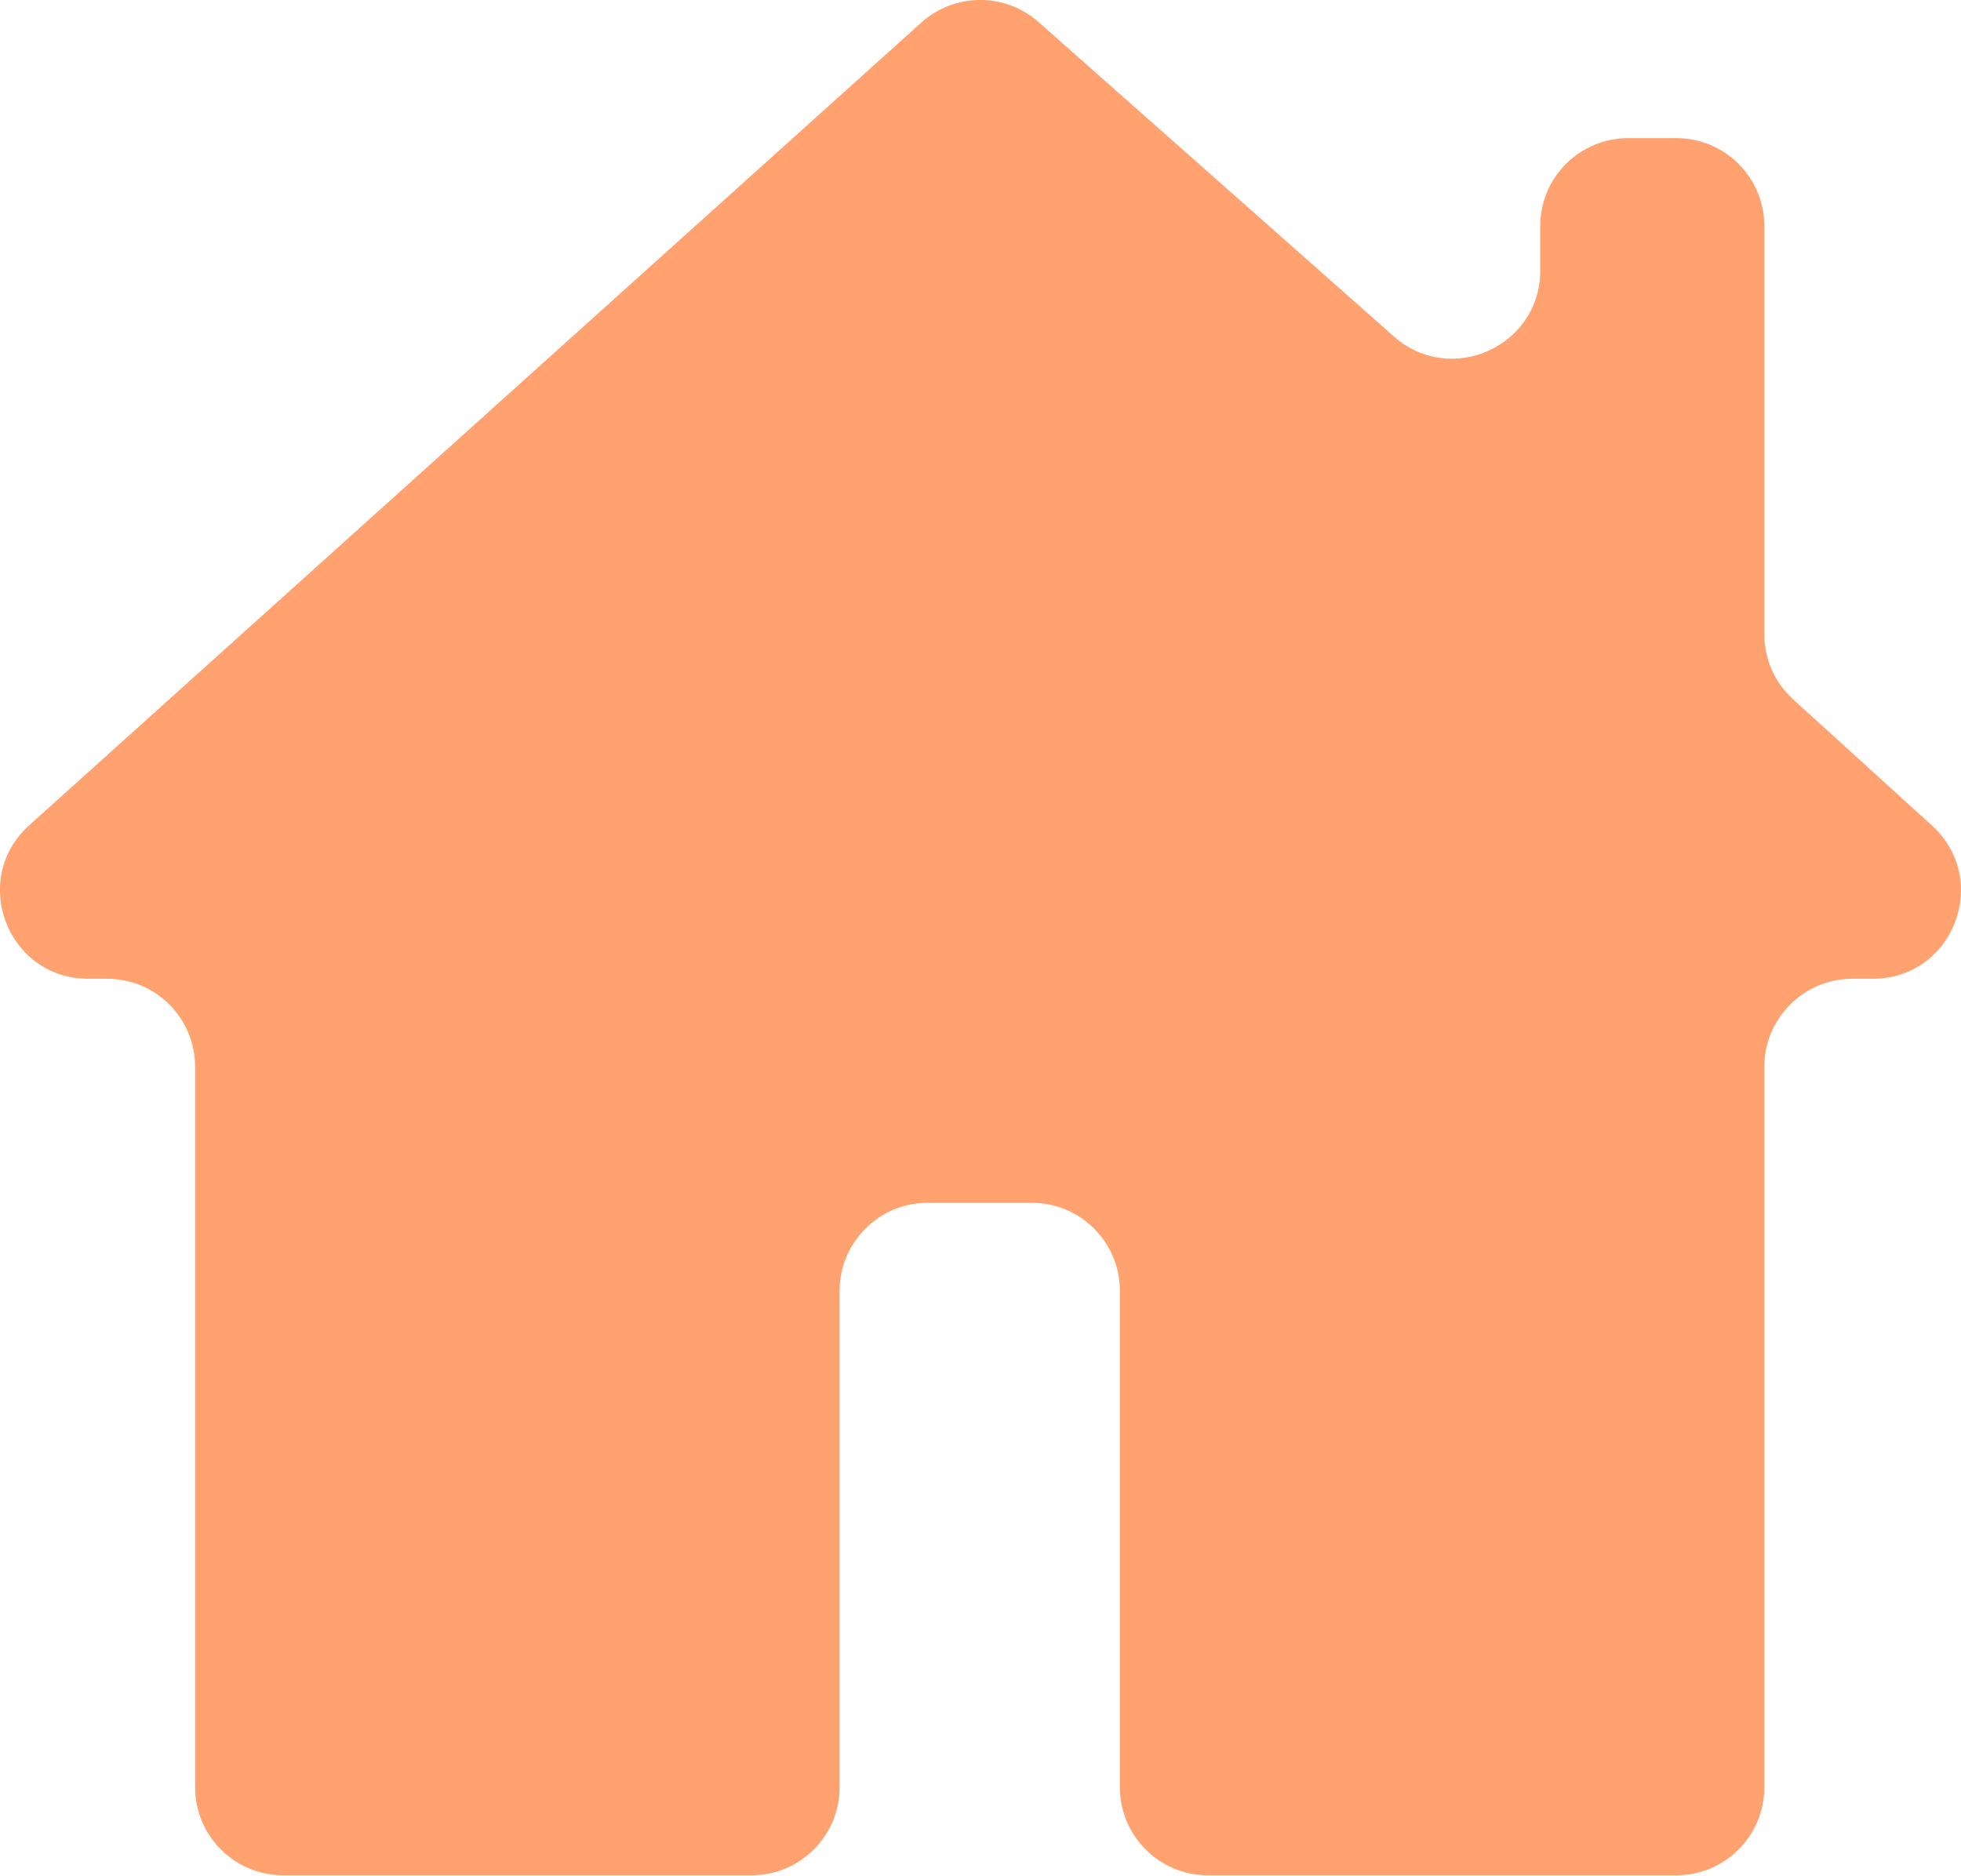
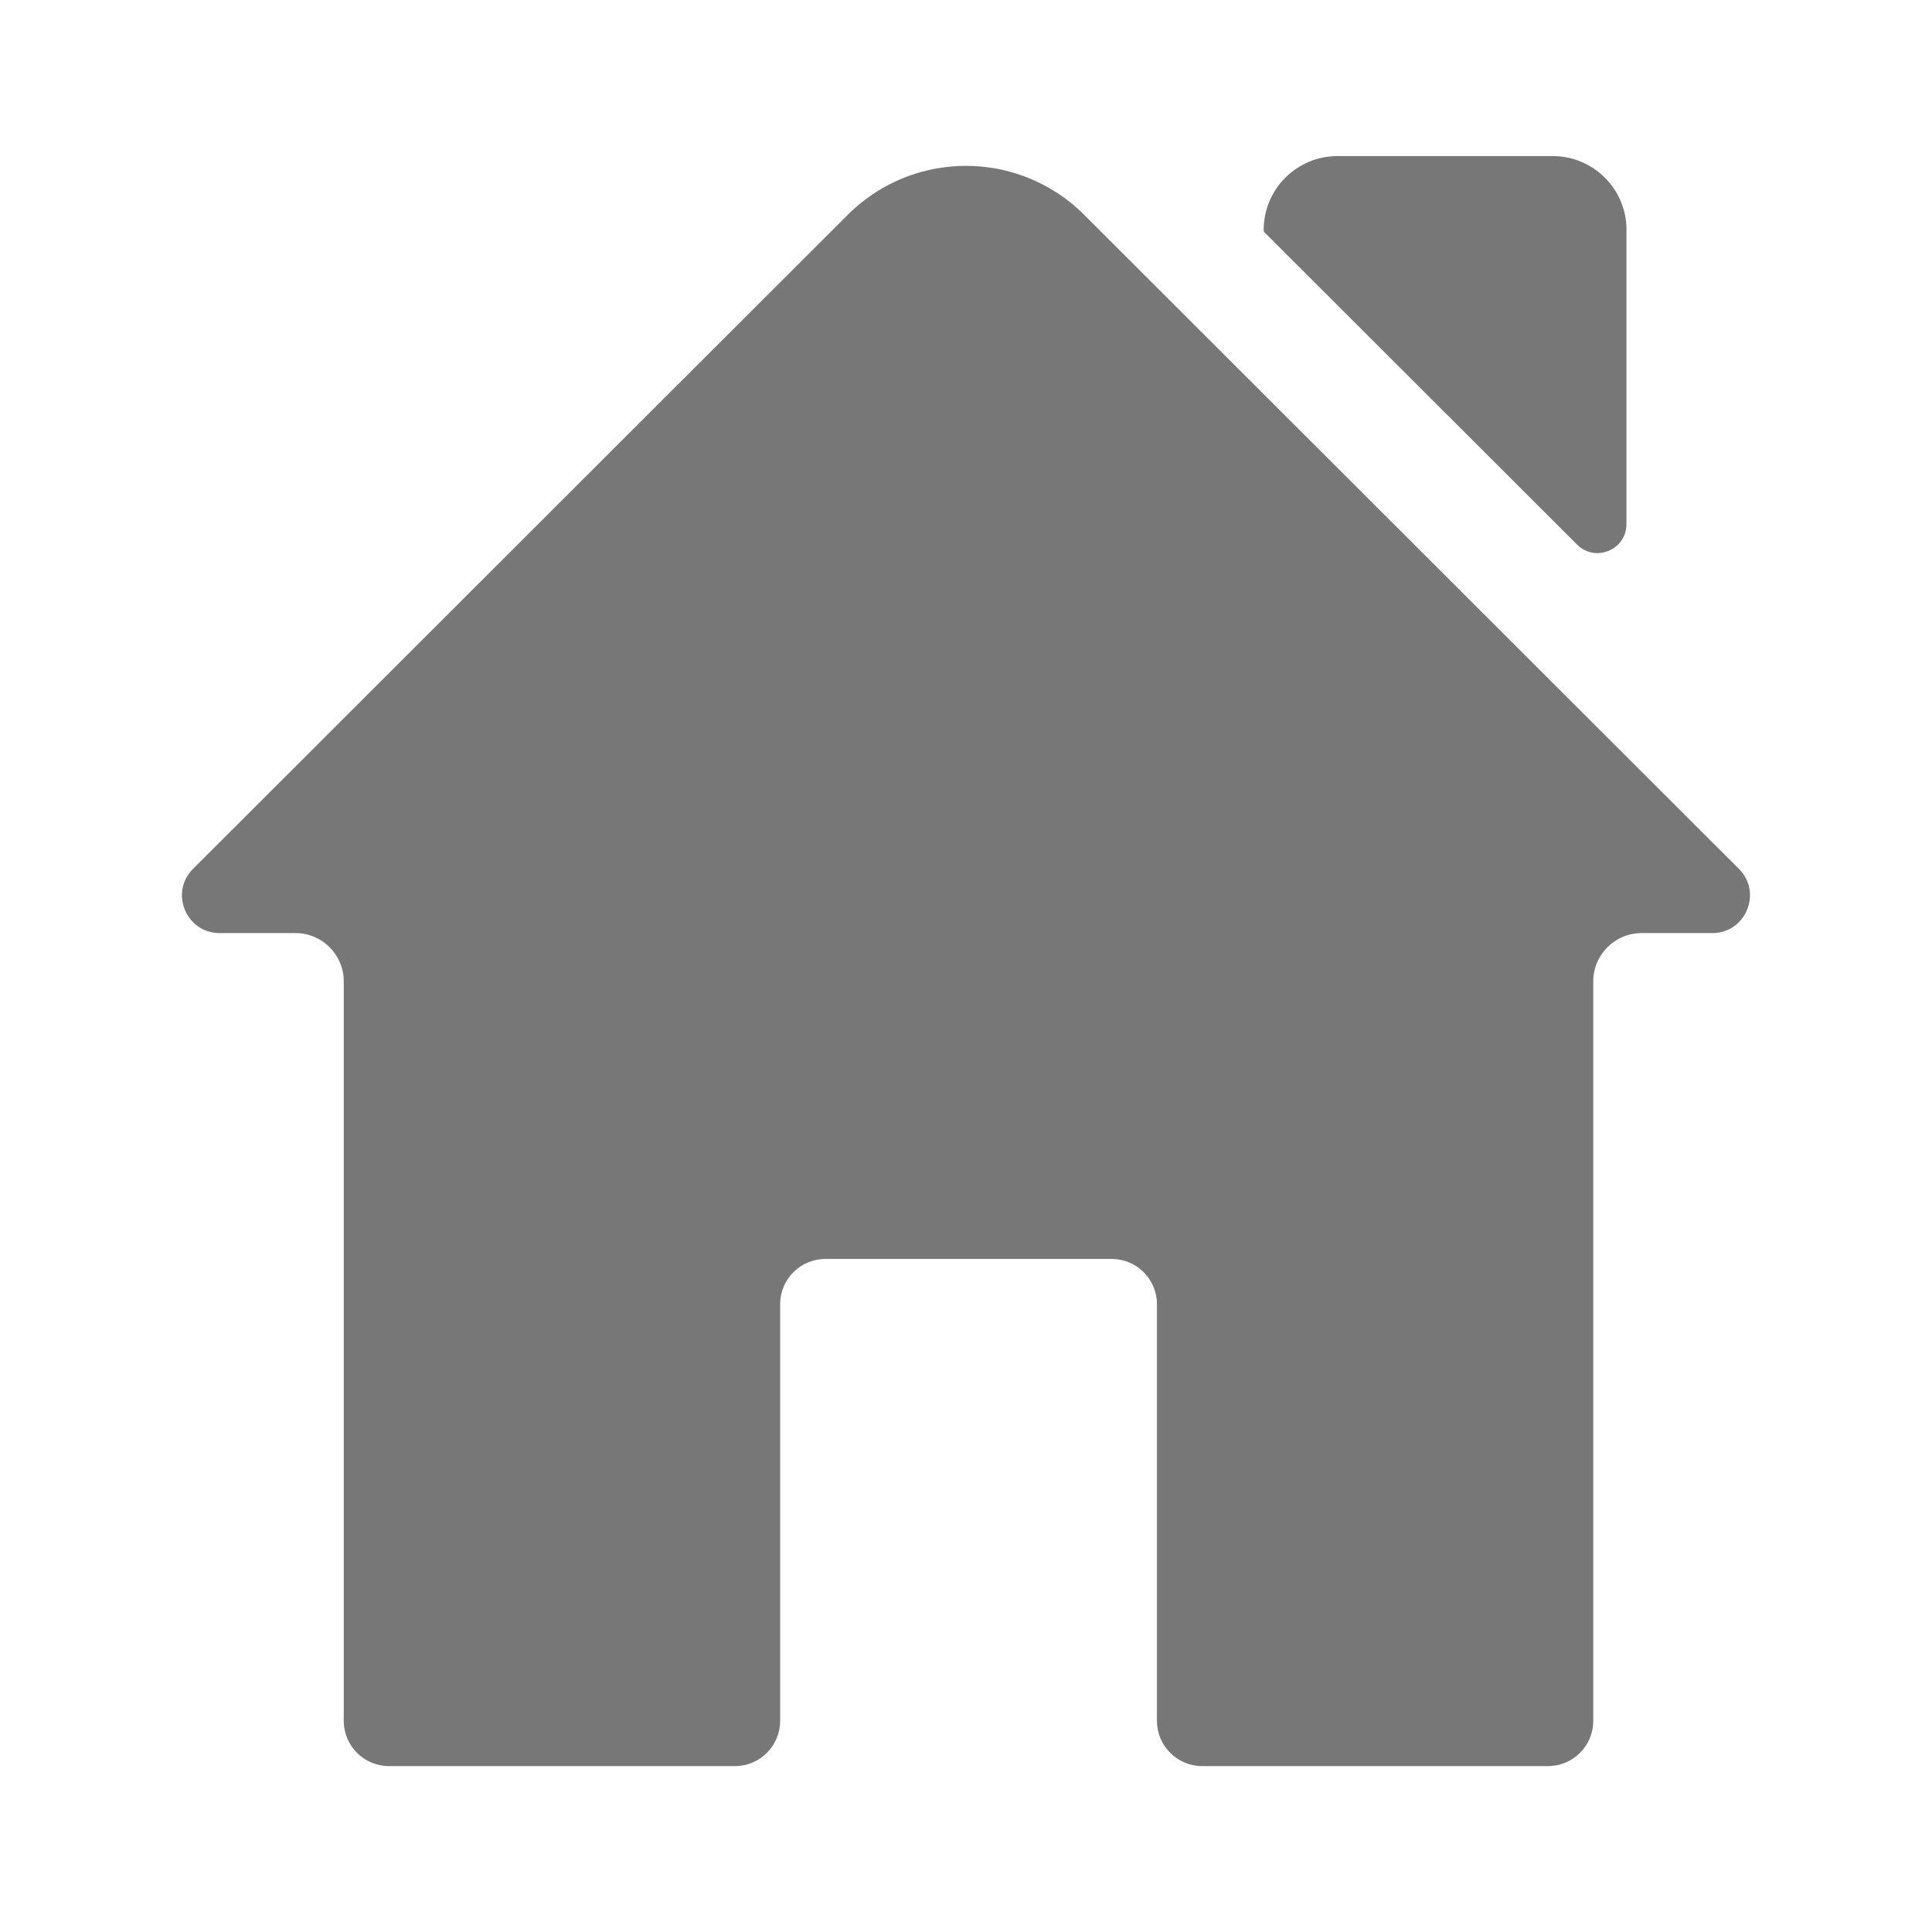
- <svg xmlns="http://www.w3.org/2000/svg" id="Layer_2" data-name="Layer 2" viewBox="0 0 152.87 146.21">
+ <svg xmlns="http://www.w3.org/2000/svg" id="Layer_1" data-name="Layer 1" viewBox="0 0 600 600">
  <defs>
    <style>
      .cls-1 {
-         fill: #ffa26f;
+         fill: #777;
      }
    </style>
  </defs>
-   <g id="Layer_1-2" data-name="Layer 1">
-     <path class="cls-1" d="M146,76.31h-1.6c-3.78,0-6.86,3.07-6.86,6.86v56.18c0,3.78-3.07,6.86-6.86,6.86h-36.52c-3.79,0-6.86-3.08-6.86-6.86v-38.71c0-3.78-3.07-6.86-6.86-6.86h-8.13c-3.78,0-6.86,3.08-6.86,6.86v38.71c0,3.78-3.07,6.86-6.86,6.86H22.07c-3.79,0-6.86-3.08-6.86-6.86v-56.18c0-3.79-3.07-6.86-6.86-6.86h-1.48c-6.29,0-9.26-7.76-4.59-11.97L71.82,1.76c2.6-2.33,6.53-2.36,9.14-.04l27.7,24.51c4.43,3.92,11.41,.78,11.41-5.14v-3.46c0-3.79,3.06-6.86,6.86-6.86h3.75c3.79,0,6.86,3.07,6.86,6.86v31.83c0,1.93,.82,3.78,2.25,5.07l10.81,9.83c4.65,4.23,1.67,11.95-4.6,11.95Z" />
-   </g>
+   <path class="cls-1" d="M505.11,71.4v91.36c0,8.01-9.68,12.02-15.34,6.36l-96.97-96.87c-.23-.23-.35-.53-.35-.85h0c0-12.66,10.26-22.93,22.93-22.93h66.82c12.66,0,22.93,10.26,22.93,22.93Z" />
+   <path class="cls-1" d="M531.78,289.78h-21.98c-8.28,0-15,6.71-15,15v229.65c0,7.76-6.29,14.05-14.05,14.05h-107.4c-7.76,0-14.05-6.29-14.05-14.05v-129.4c0-7.76-6.29-14.05-14.05-14.05h-88.92c-7.76,0-14.05,6.29-14.05,14.05v129.4c0,7.76-6.29,14.05-14.05,14.05H120.81c-7.76,0-14.05-6.29-14.05-14.05v-229.65c0-8.28-6.71-15-15-15h-23.54c-10.42,0-15.64-12.6-8.26-19.96L263.29,66.7c.64-.64,1.28-1.25,1.94-1.84,.66-.6,1.32-1.17,2-1.72,.68-.55,1.38-1.09,2.07-1.6,1.05-.77,2.13-1.5,3.21-2.18t.01-.01c.97-.6,1.95-1.16,2.94-1.69,.26-.14,.51-.28,.78-.41,1.01-.51,2.02-1,3.05-1.45,2.33-1.02,4.71-1.85,7.13-2.49,.81-.22,1.62-.41,2.43-.6,.81-.17,1.63-.34,2.45-.47,2.87-.48,5.78-.73,8.69-.73s5.81,.25,8.69,.73c.82,.13,1.63,.3,2.45,.47,.81,.18,1.62,.38,2.43,.6,2.82,.76,5.59,1.77,8.28,3.02,.76,.35,1.52,.73,2.28,1.12,.56,.3,1.13,.61,1.68,.92,1.66,.97,3.29,2.01,4.87,3.17,.7,.51,1.4,1.05,2.07,1.6,.68,.55,1.34,1.13,2,1.72,.66,.59,1.3,1.2,1.94,1.84l22.01,21.99,73.91,73.83,107.42,107.3c7.37,7.36,2.16,19.96-8.26,19.96Z" />
</svg>
